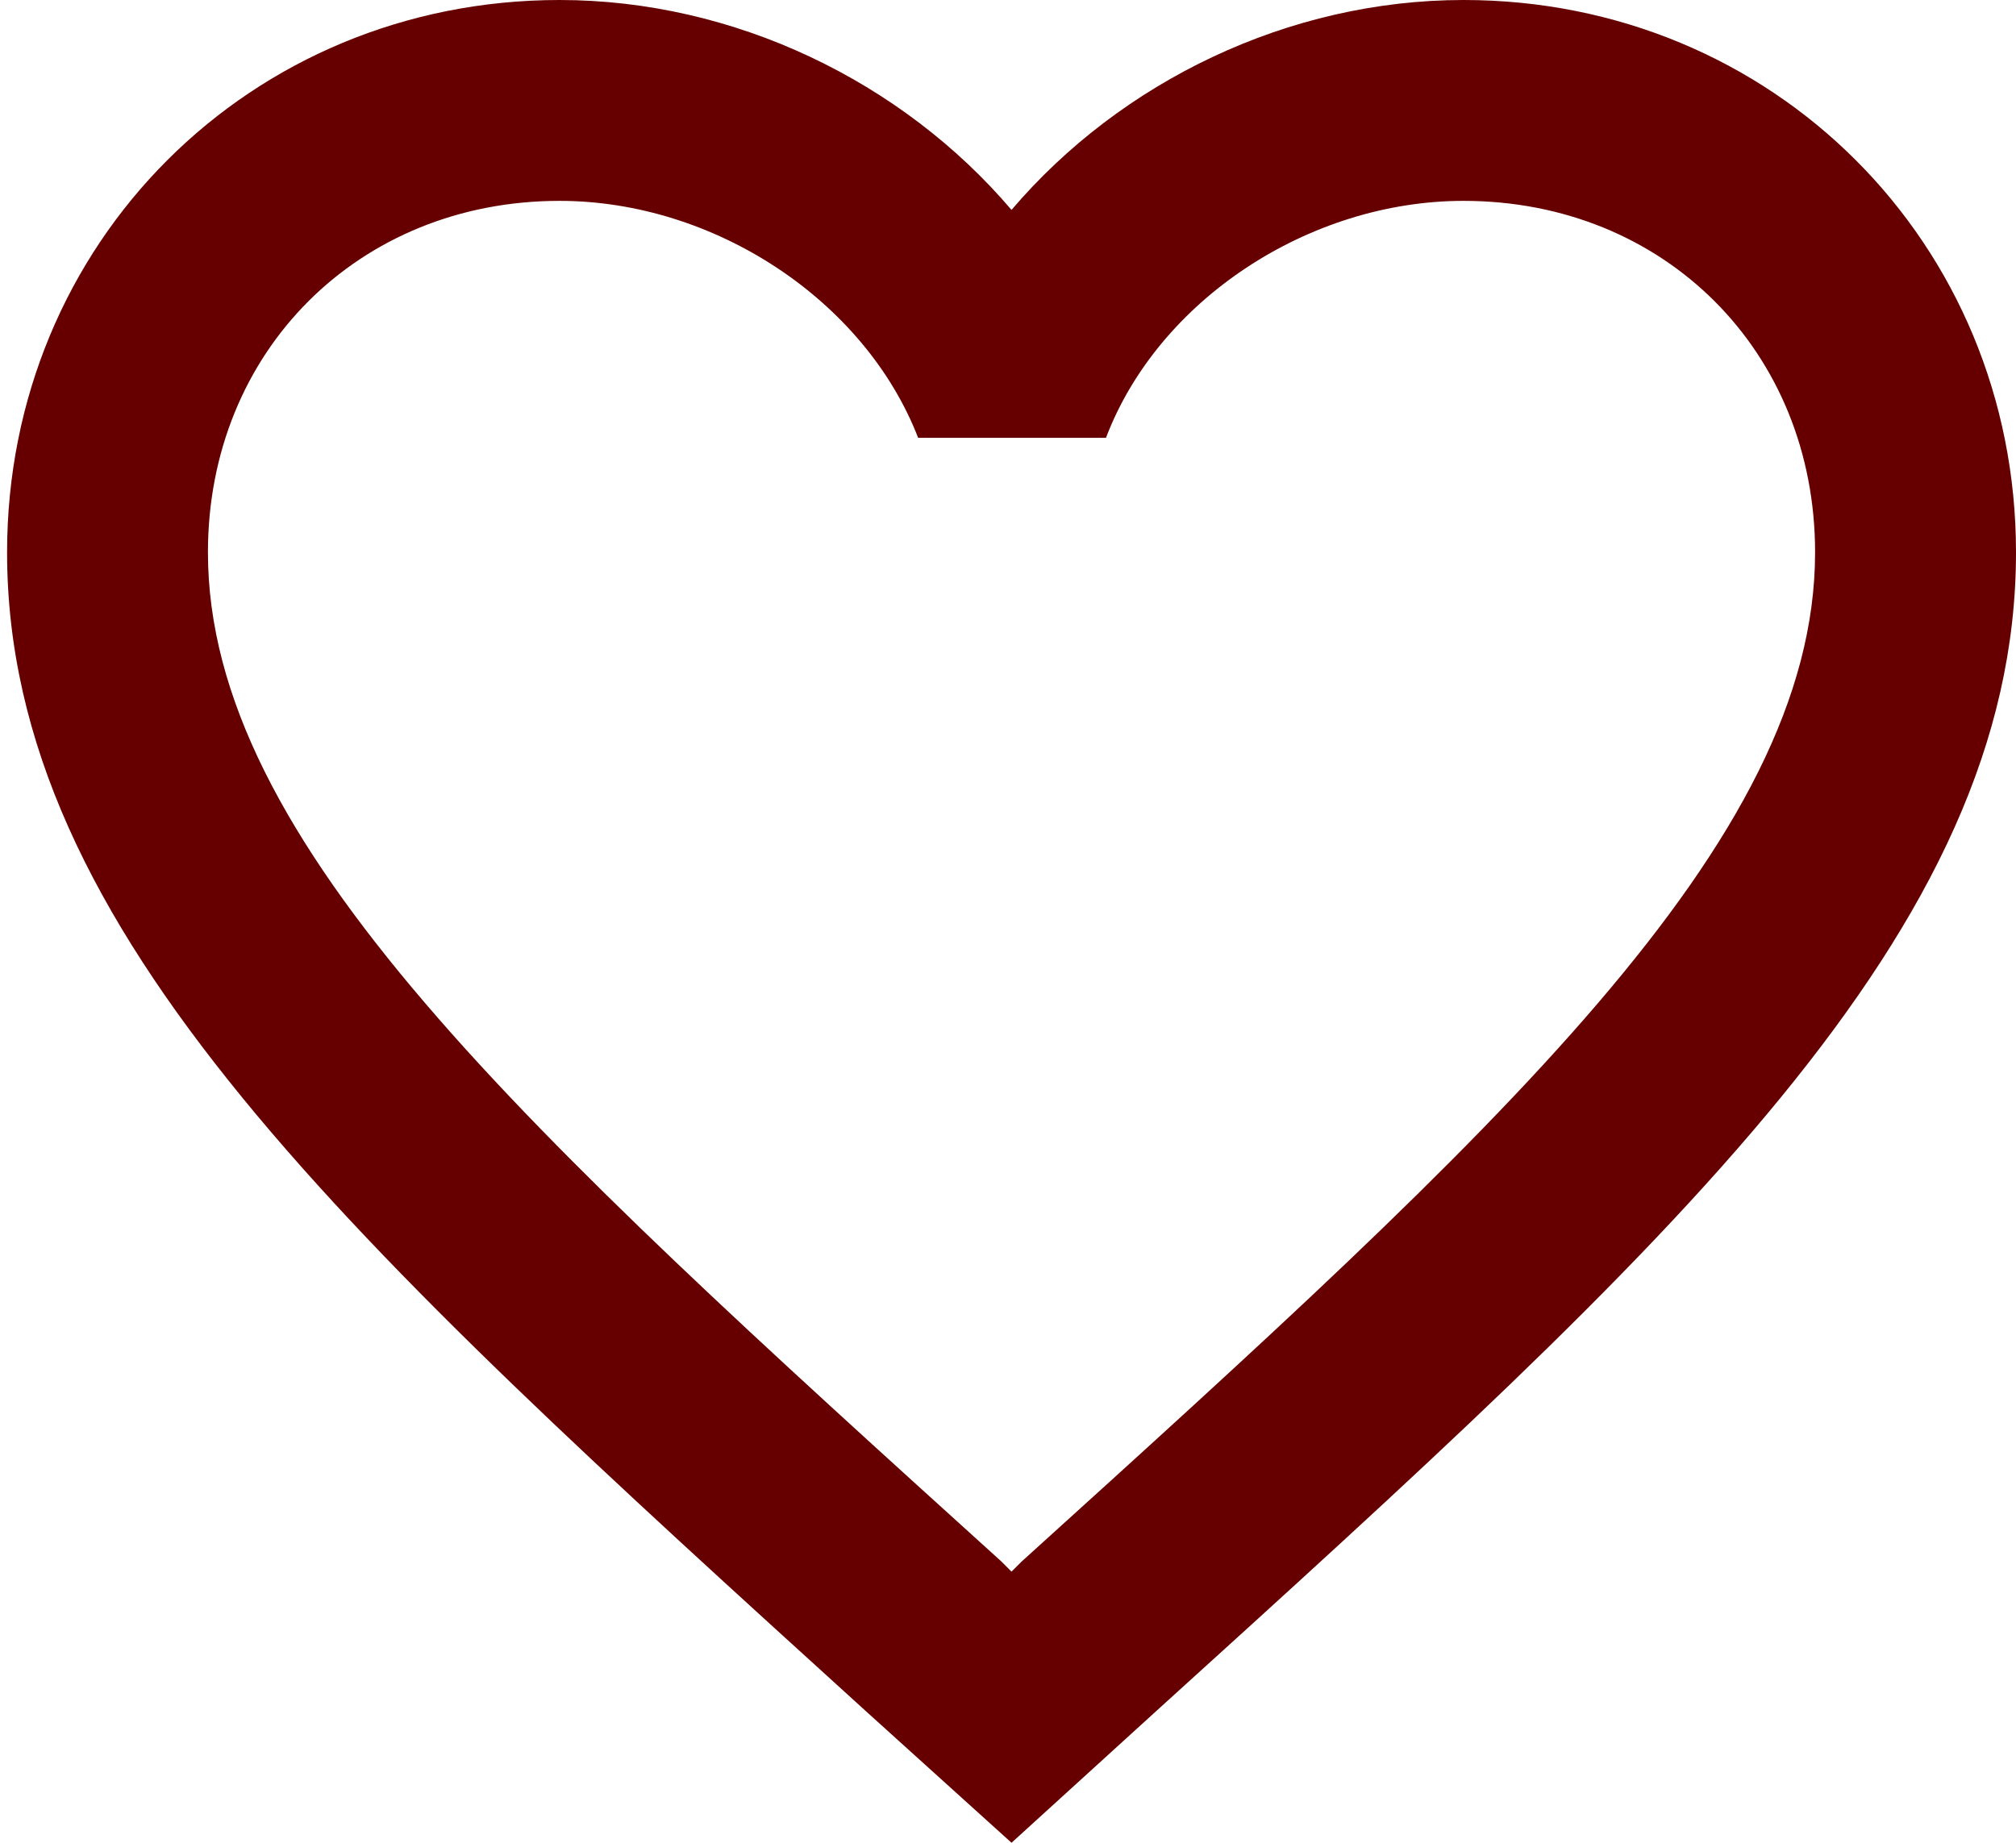
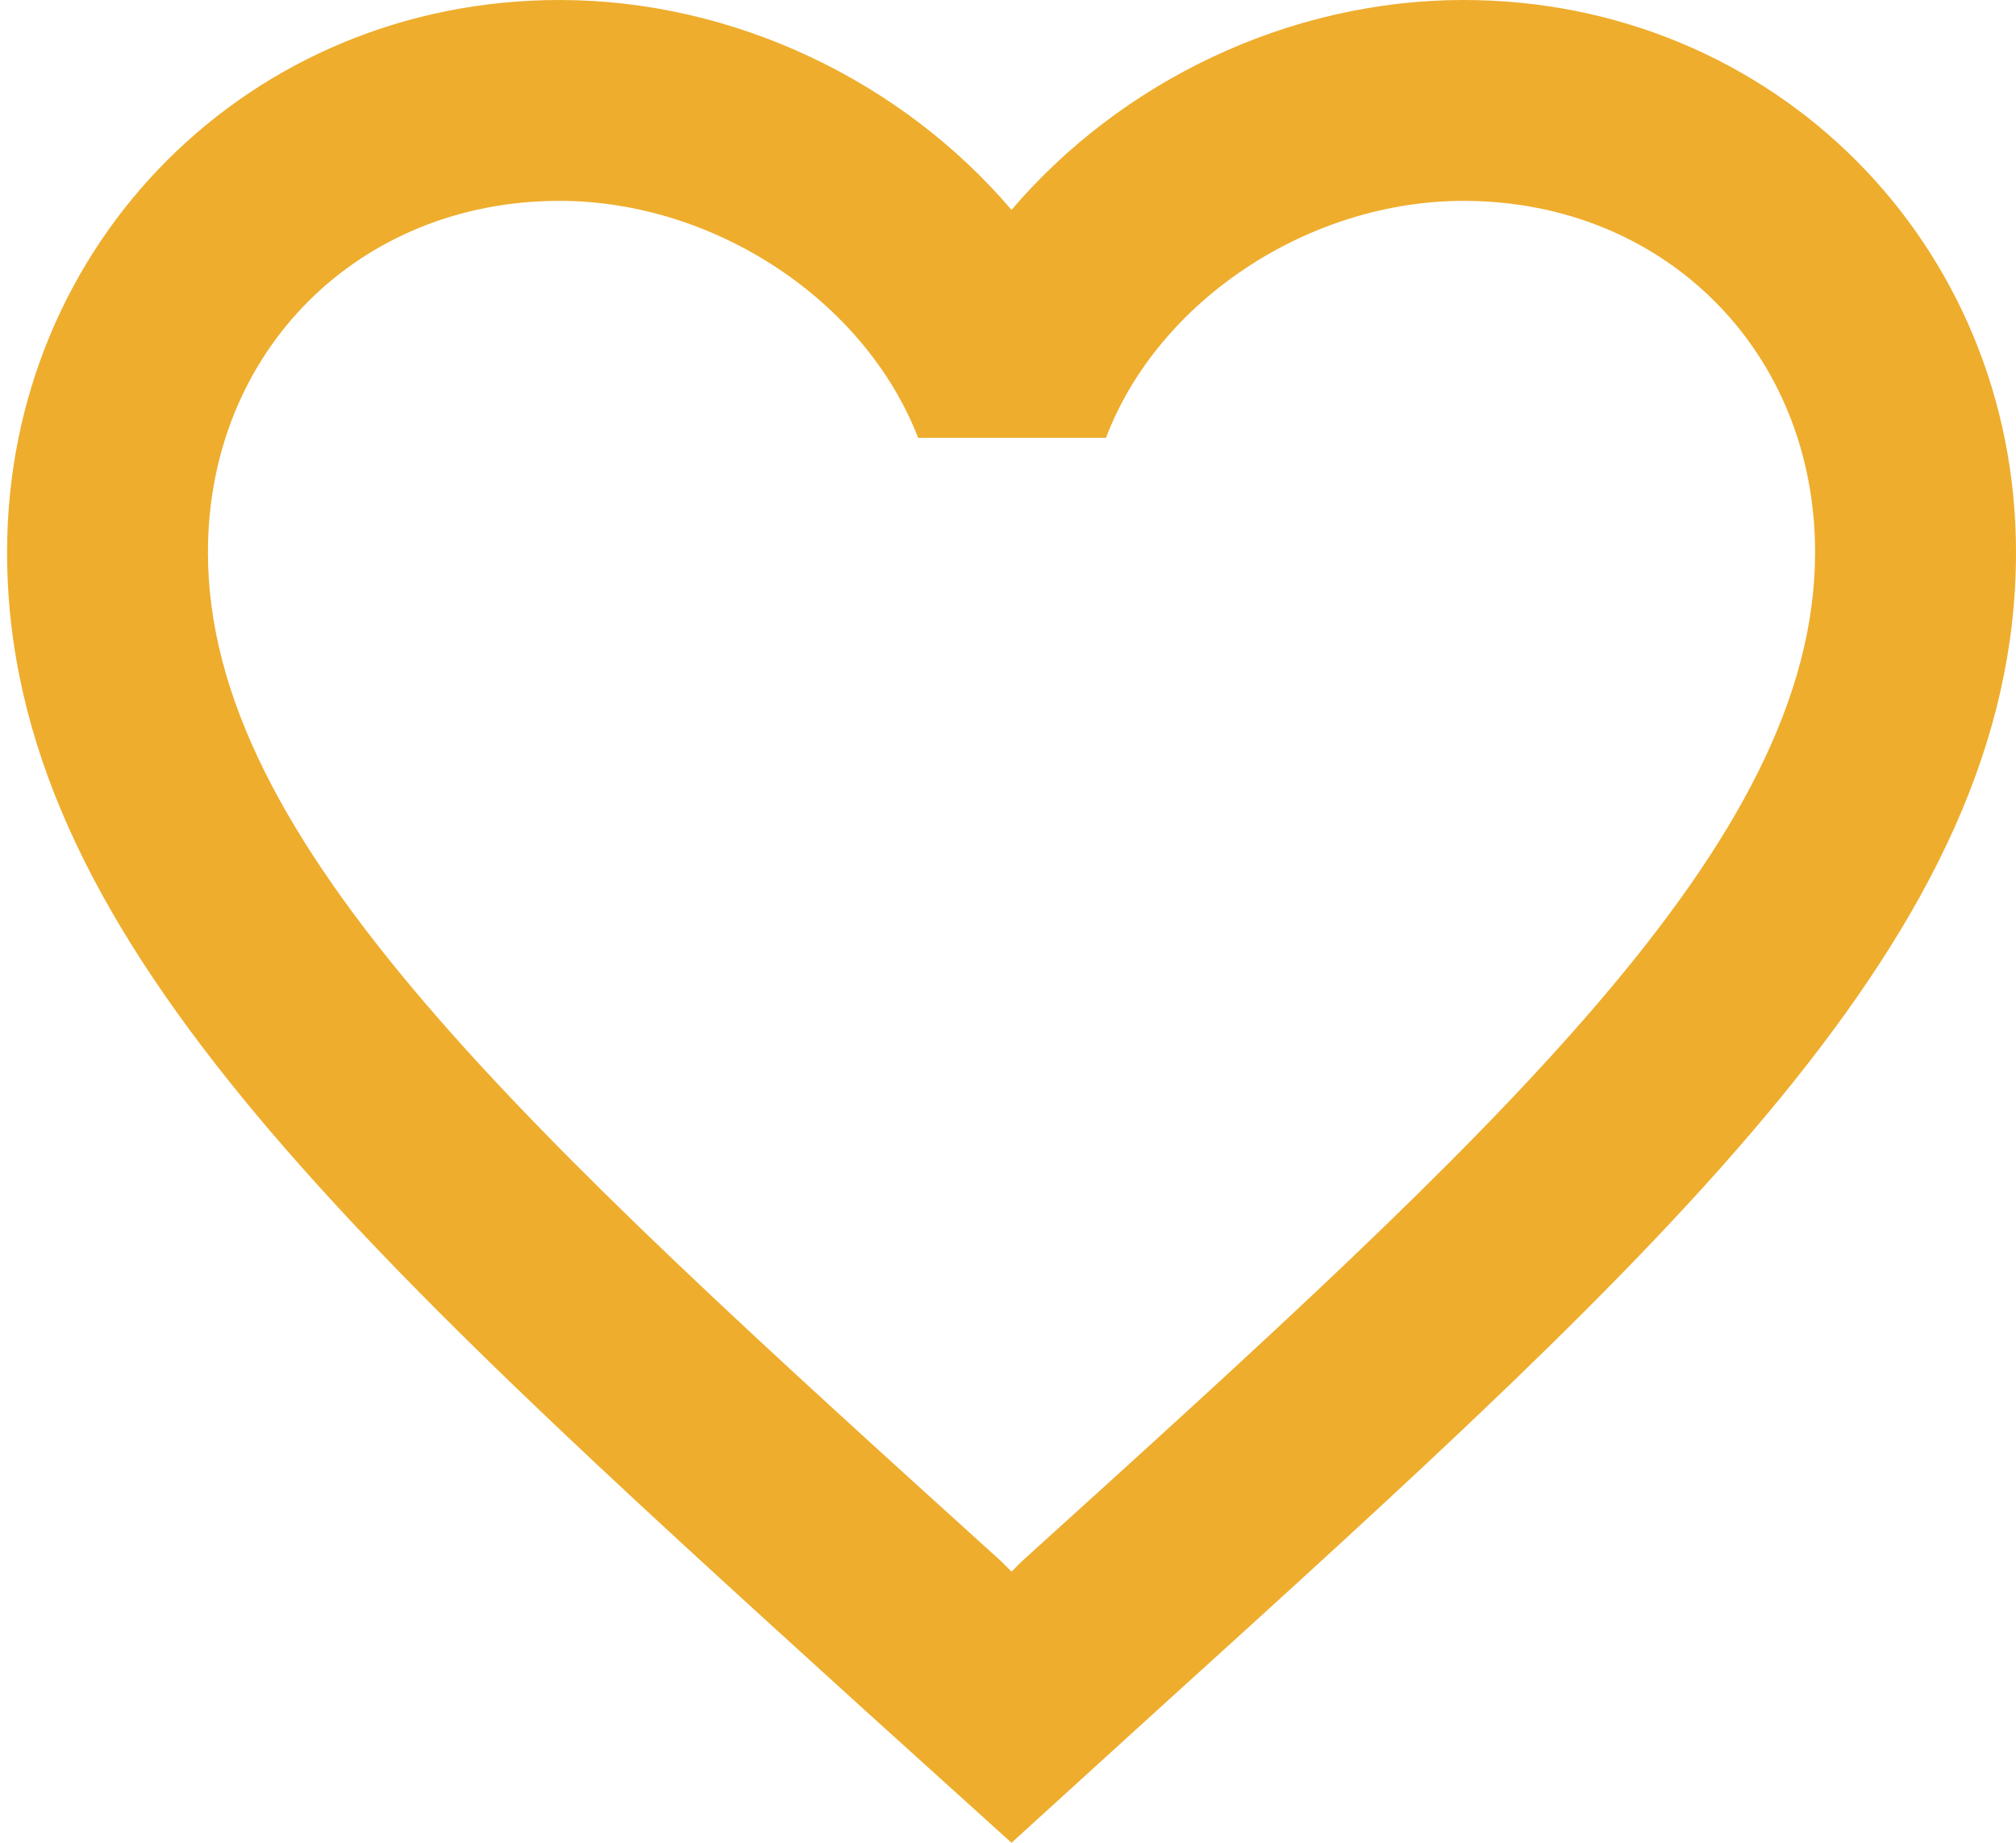
<svg xmlns="http://www.w3.org/2000/svg" width="35" height="32" viewBox="0 0 35 32" fill="none">
  <path d="M25.409 0C22.374 0 19.462 1.413 17.561 3.645C15.66 1.413 12.748 0 9.714 0C4.343 0 0.123 4.22 0.123 9.591C0.123 16.183 6.052 21.554 15.033 29.715L17.561 32L20.09 29.698C29.071 21.554 35 16.183 35 9.591C35 4.22 30.78 0 25.409 0ZM17.736 27.117L17.561 27.292L17.387 27.117C9.086 19.601 3.61 14.631 3.61 9.591C3.61 6.104 6.226 3.488 9.714 3.488C12.399 3.488 15.015 5.214 15.94 7.603H19.201C20.107 5.214 22.723 3.488 25.409 3.488C28.896 3.488 31.512 6.104 31.512 9.591C31.512 14.631 26.037 19.601 17.736 27.117Z" fill="url(#paint0_linear_611_513)" />
  <defs>
    <linearGradient id="paint0_linear_611_513" x1="14.695" y1="-3.84" x2="64.945" y2="3.412" gradientUnits="userSpaceOnUse">
-       <stop stop-color="#660000" />
-       <stop offset="1" stop-color="#660000" />
+       <stop stop-color="#EEAD2D" />
+       <stop offset="1" stop-color="#EEAD2D" />
    </linearGradient>
  </defs>
</svg>
